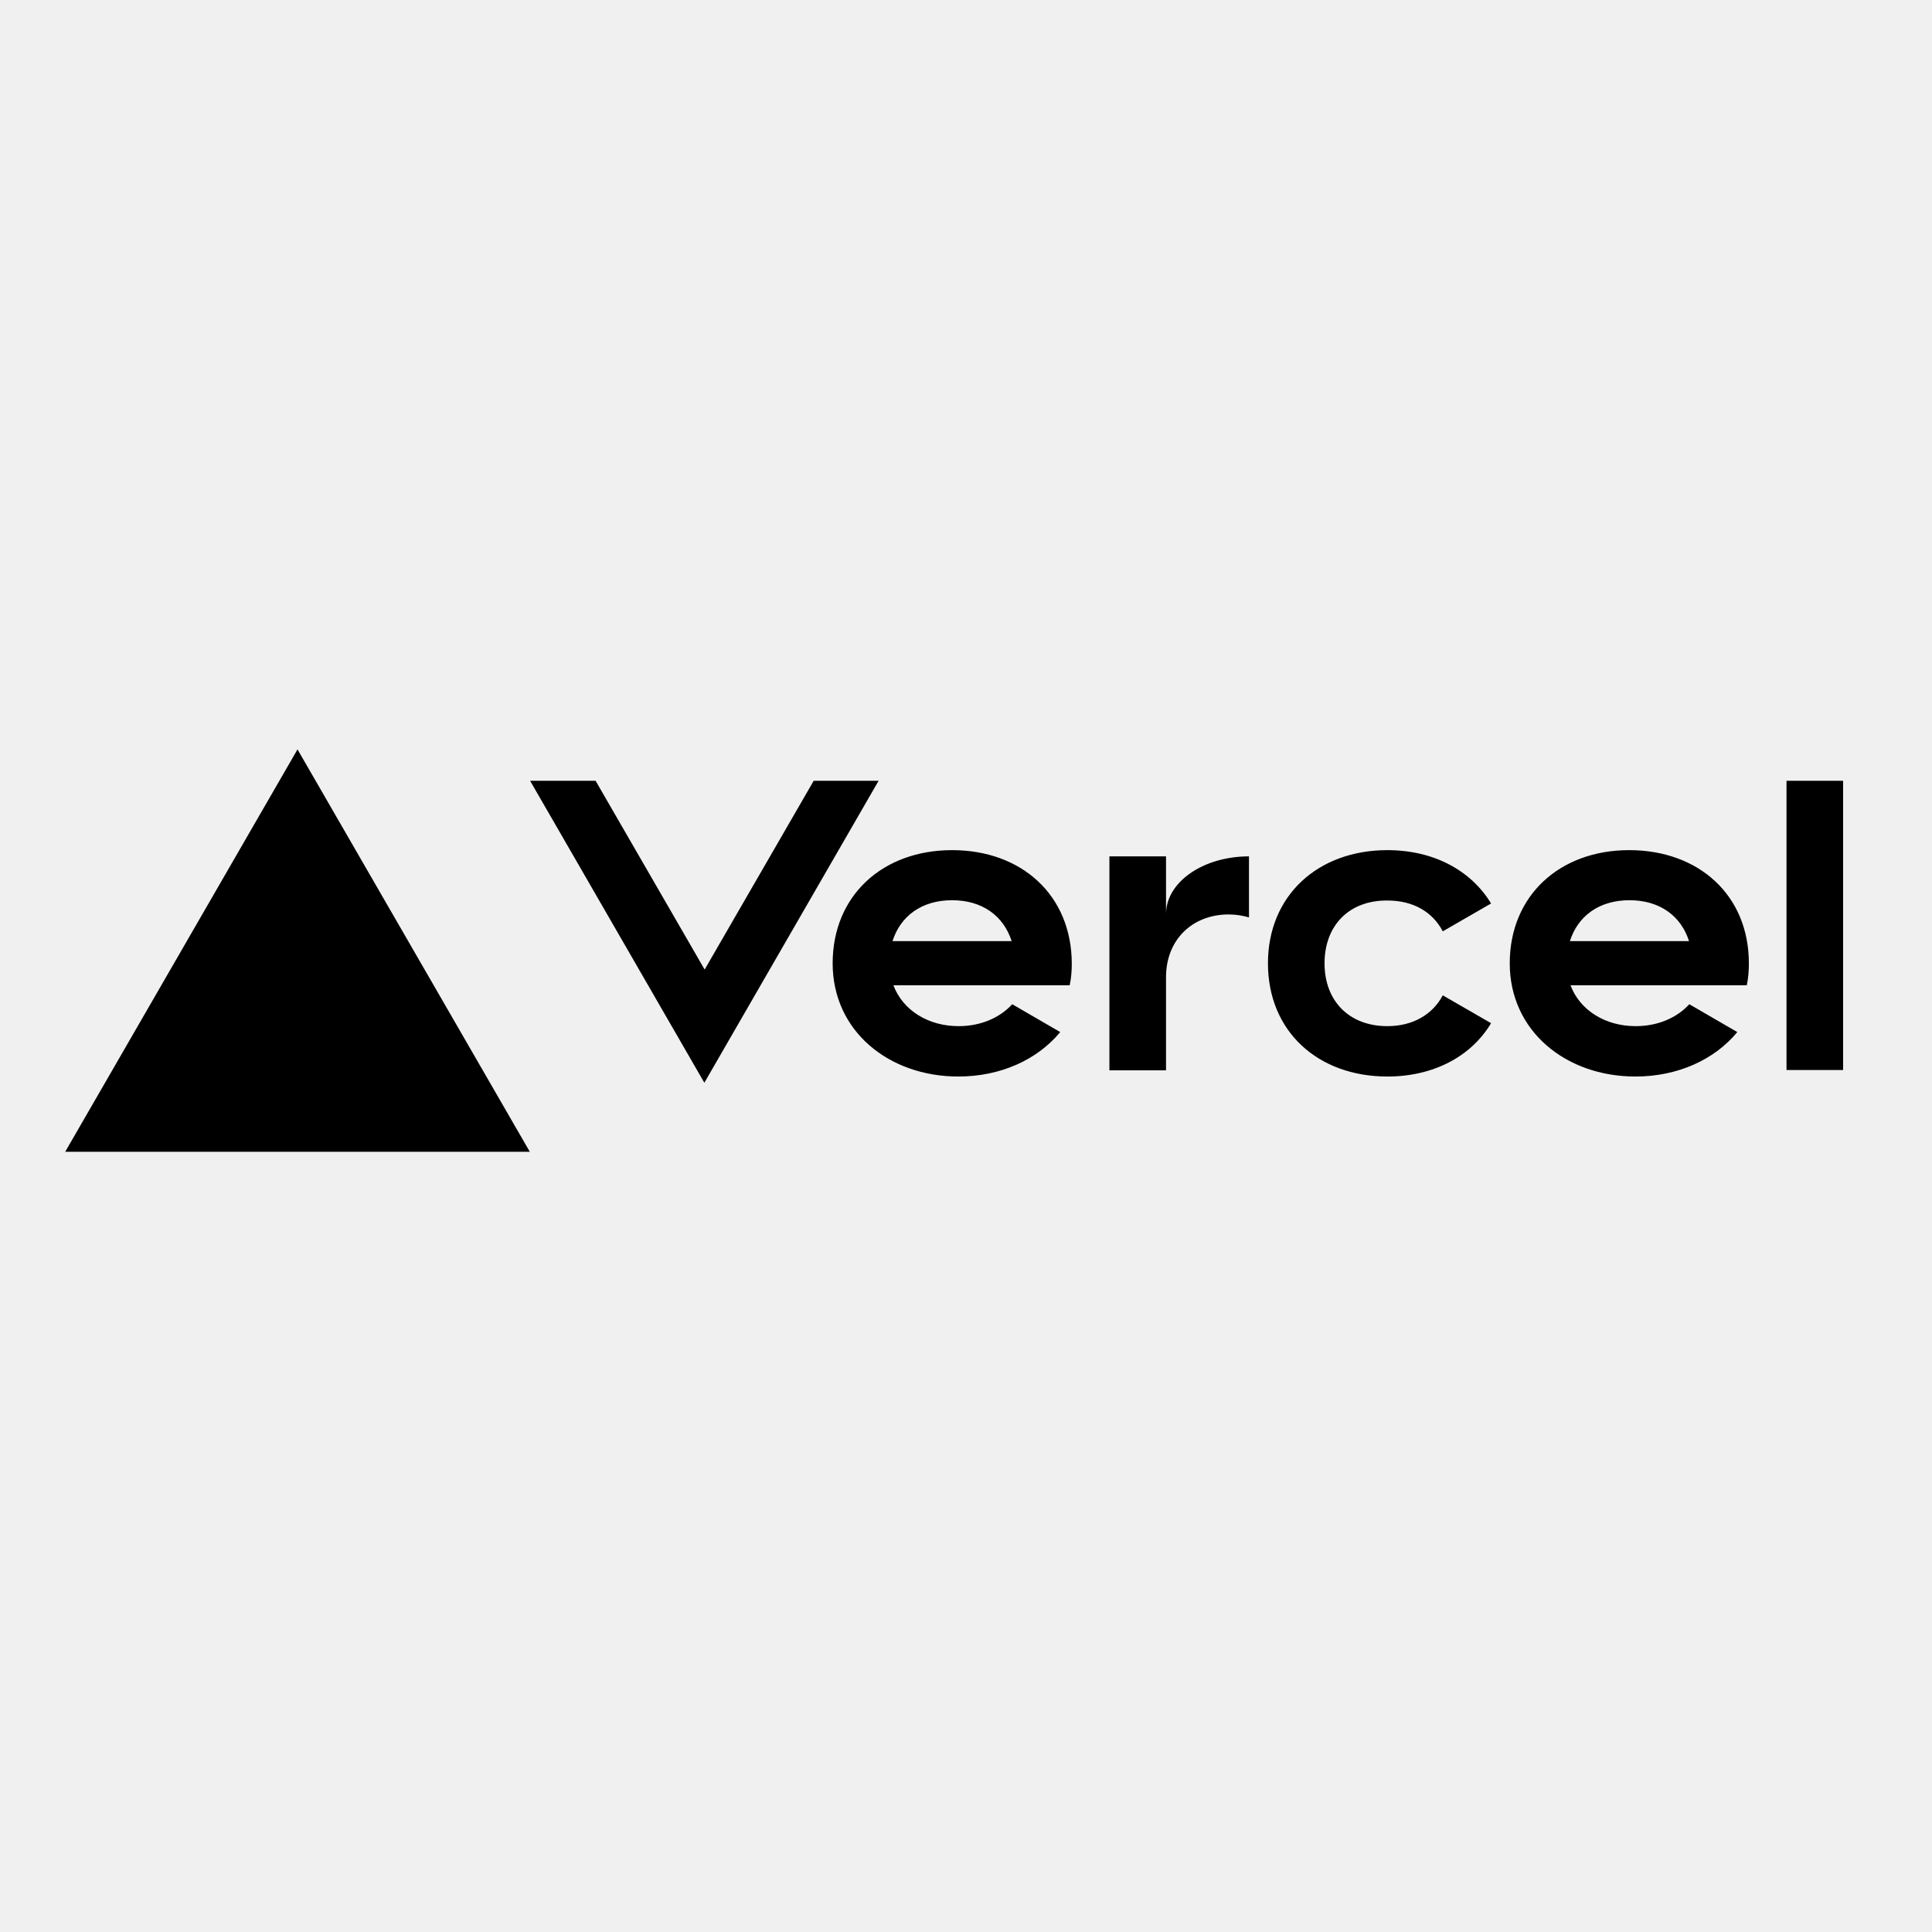
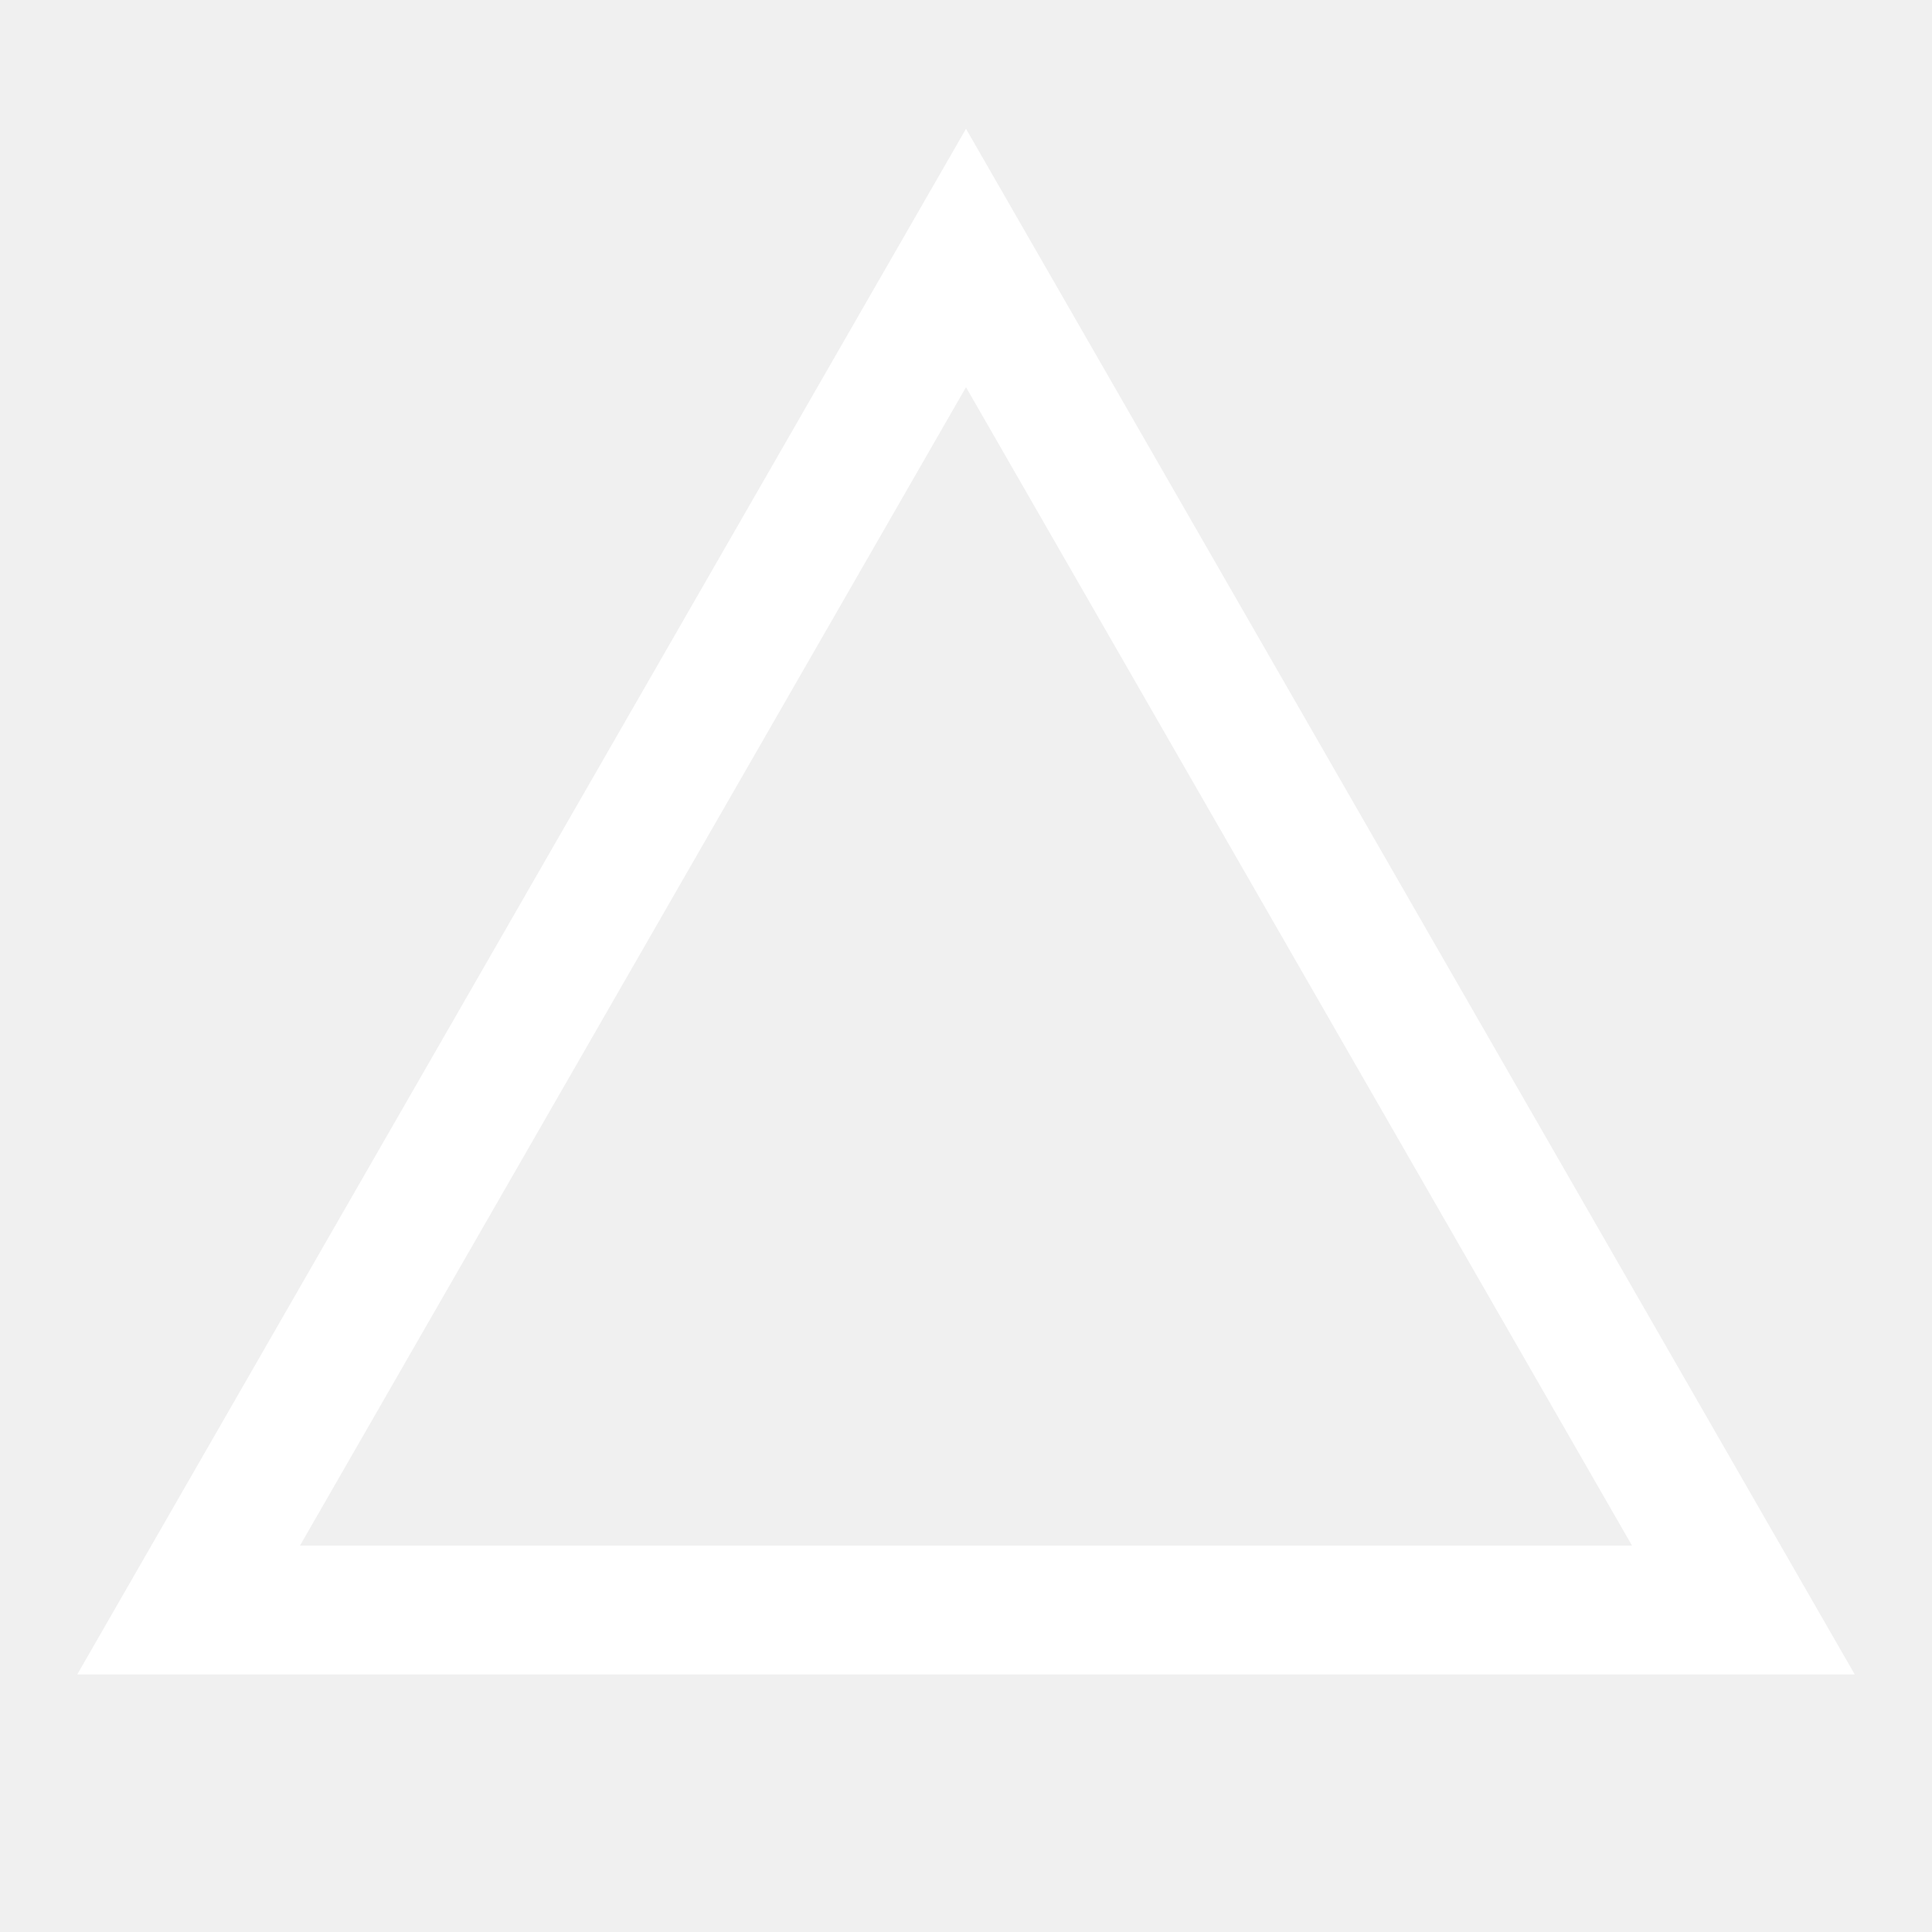
- <svg xmlns="http://www.w3.org/2000/svg" version="1.1" id="layer" x="0px" y="0px" viewBox="-153 -46 652 652" style="enable-background:new -153 -46 652 652;" xml:space="preserve">
-   <path d="M168.3,240.9c-23.4,0-40.3,15.3-40.3,38.2c0,22.9,19,38.2,42.4,38.2c14.2,0,26.6-5.6,34.4-15l-16.2-9.4  c-4.3,4.7-10.8,7.4-18.1,7.4c-10.2,0-18.8-5.3-22-13.8h59.5c0.5-2.4,0.7-4.8,0.7-7.4C208.6,256.1,191.8,240.9,168.3,240.9  L168.3,240.9z M148.2,271.6c2.7-8.5,9.9-13.8,20.1-13.8c10.2,0,17.4,5.3,20.1,13.8H148.2z M396.8,240.9c-23.4,0-40.3,15.3-40.3,38.2  c0,22.9,19,38.2,42.4,38.2c14.2,0,26.6-5.6,34.4-15l-16.2-9.4c-4.3,4.7-10.8,7.4-18.1,7.4c-10.2,0-18.8-5.3-22-13.8h59.5  c0.5-2.4,0.7-4.8,0.7-7.4C437.2,256.1,420.3,240.9,396.8,240.9L396.8,240.9z M376.8,271.6c2.7-8.5,9.9-13.8,20.1-13.8  c10.2,0,17.4,5.3,20.1,13.8H376.8L376.8,271.6z M294,279.1c0,12.7,8.3,21.2,21.2,21.2c8.7,0,15.3-4,18.7-10.4l16.3,9.4  c-6.7,11.2-19.4,18-35,18c-23.5,0-40.3-15.3-40.3-38.2c0-22.9,16.9-38.2,40.3-38.2c15.6,0,28.2,6.8,35,18l-16.3,9.4  c-3.4-6.5-9.9-10.4-18.7-10.4C302.3,257.8,294,266.3,294,279.1z M469,217.5v97.6h-19.1v-97.6H469z M-52.6,206.9l78.4,135.8H-131  L-52.6,206.9z M143.5,217.5L84.7,319.4L25.9,217.5h22.1l36.8,63.7l36.8-63.7H143.5z M268.5,243v20.6c-2.1-0.6-4.4-1-6.8-1  c-12.3,0-21.2,8.5-21.2,21.2v31.4h-19.1V243h19.1v19.5C240.5,251.7,253,243,268.5,243z" />
+ <svg xmlns="http://www.w3.org/2000/svg" width="15" height="15" viewBox="0 0 15 15" fill="none">
+   <path fill-rule="evenodd" clip-rule="evenodd" d="M7.5 1L6.923 2.003L1.175 12L0.6 13H1.754H13.246H14.4L13.825 12L8.077 2.003L7.5 1ZM7.5 3.006L2.329 12H12.671L7.5 3.006Z" fill="white" />
</svg>
